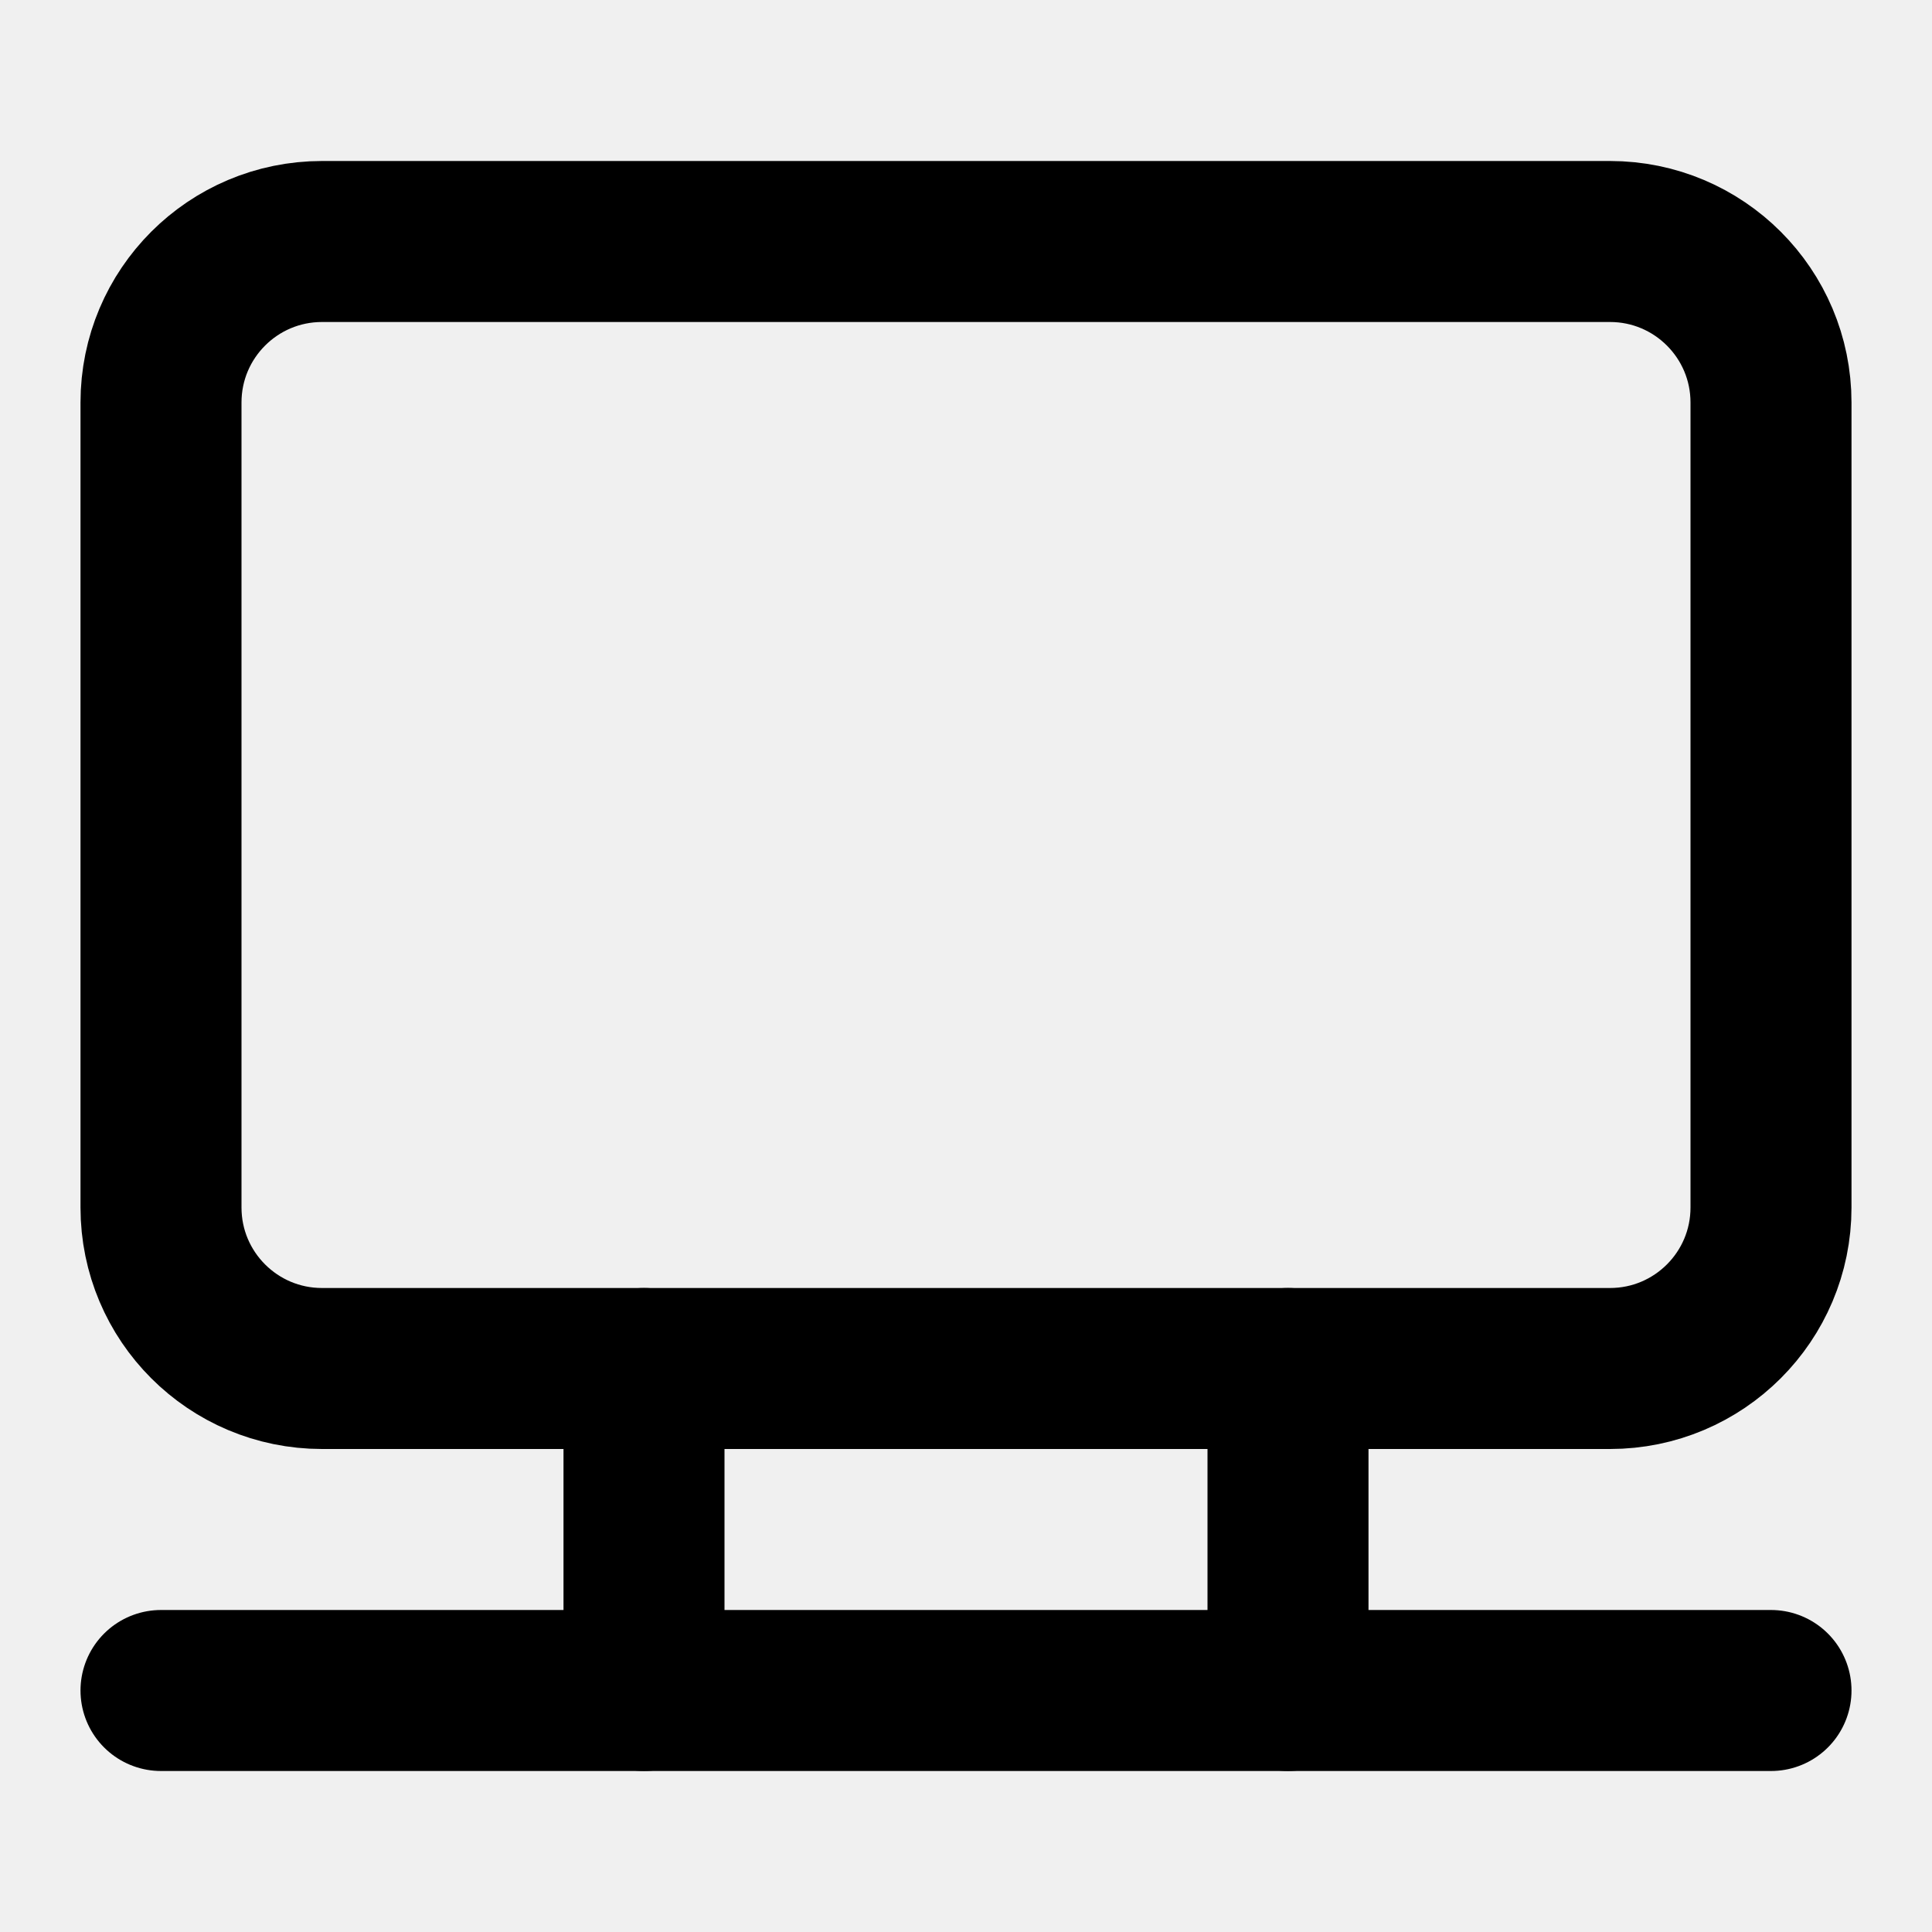
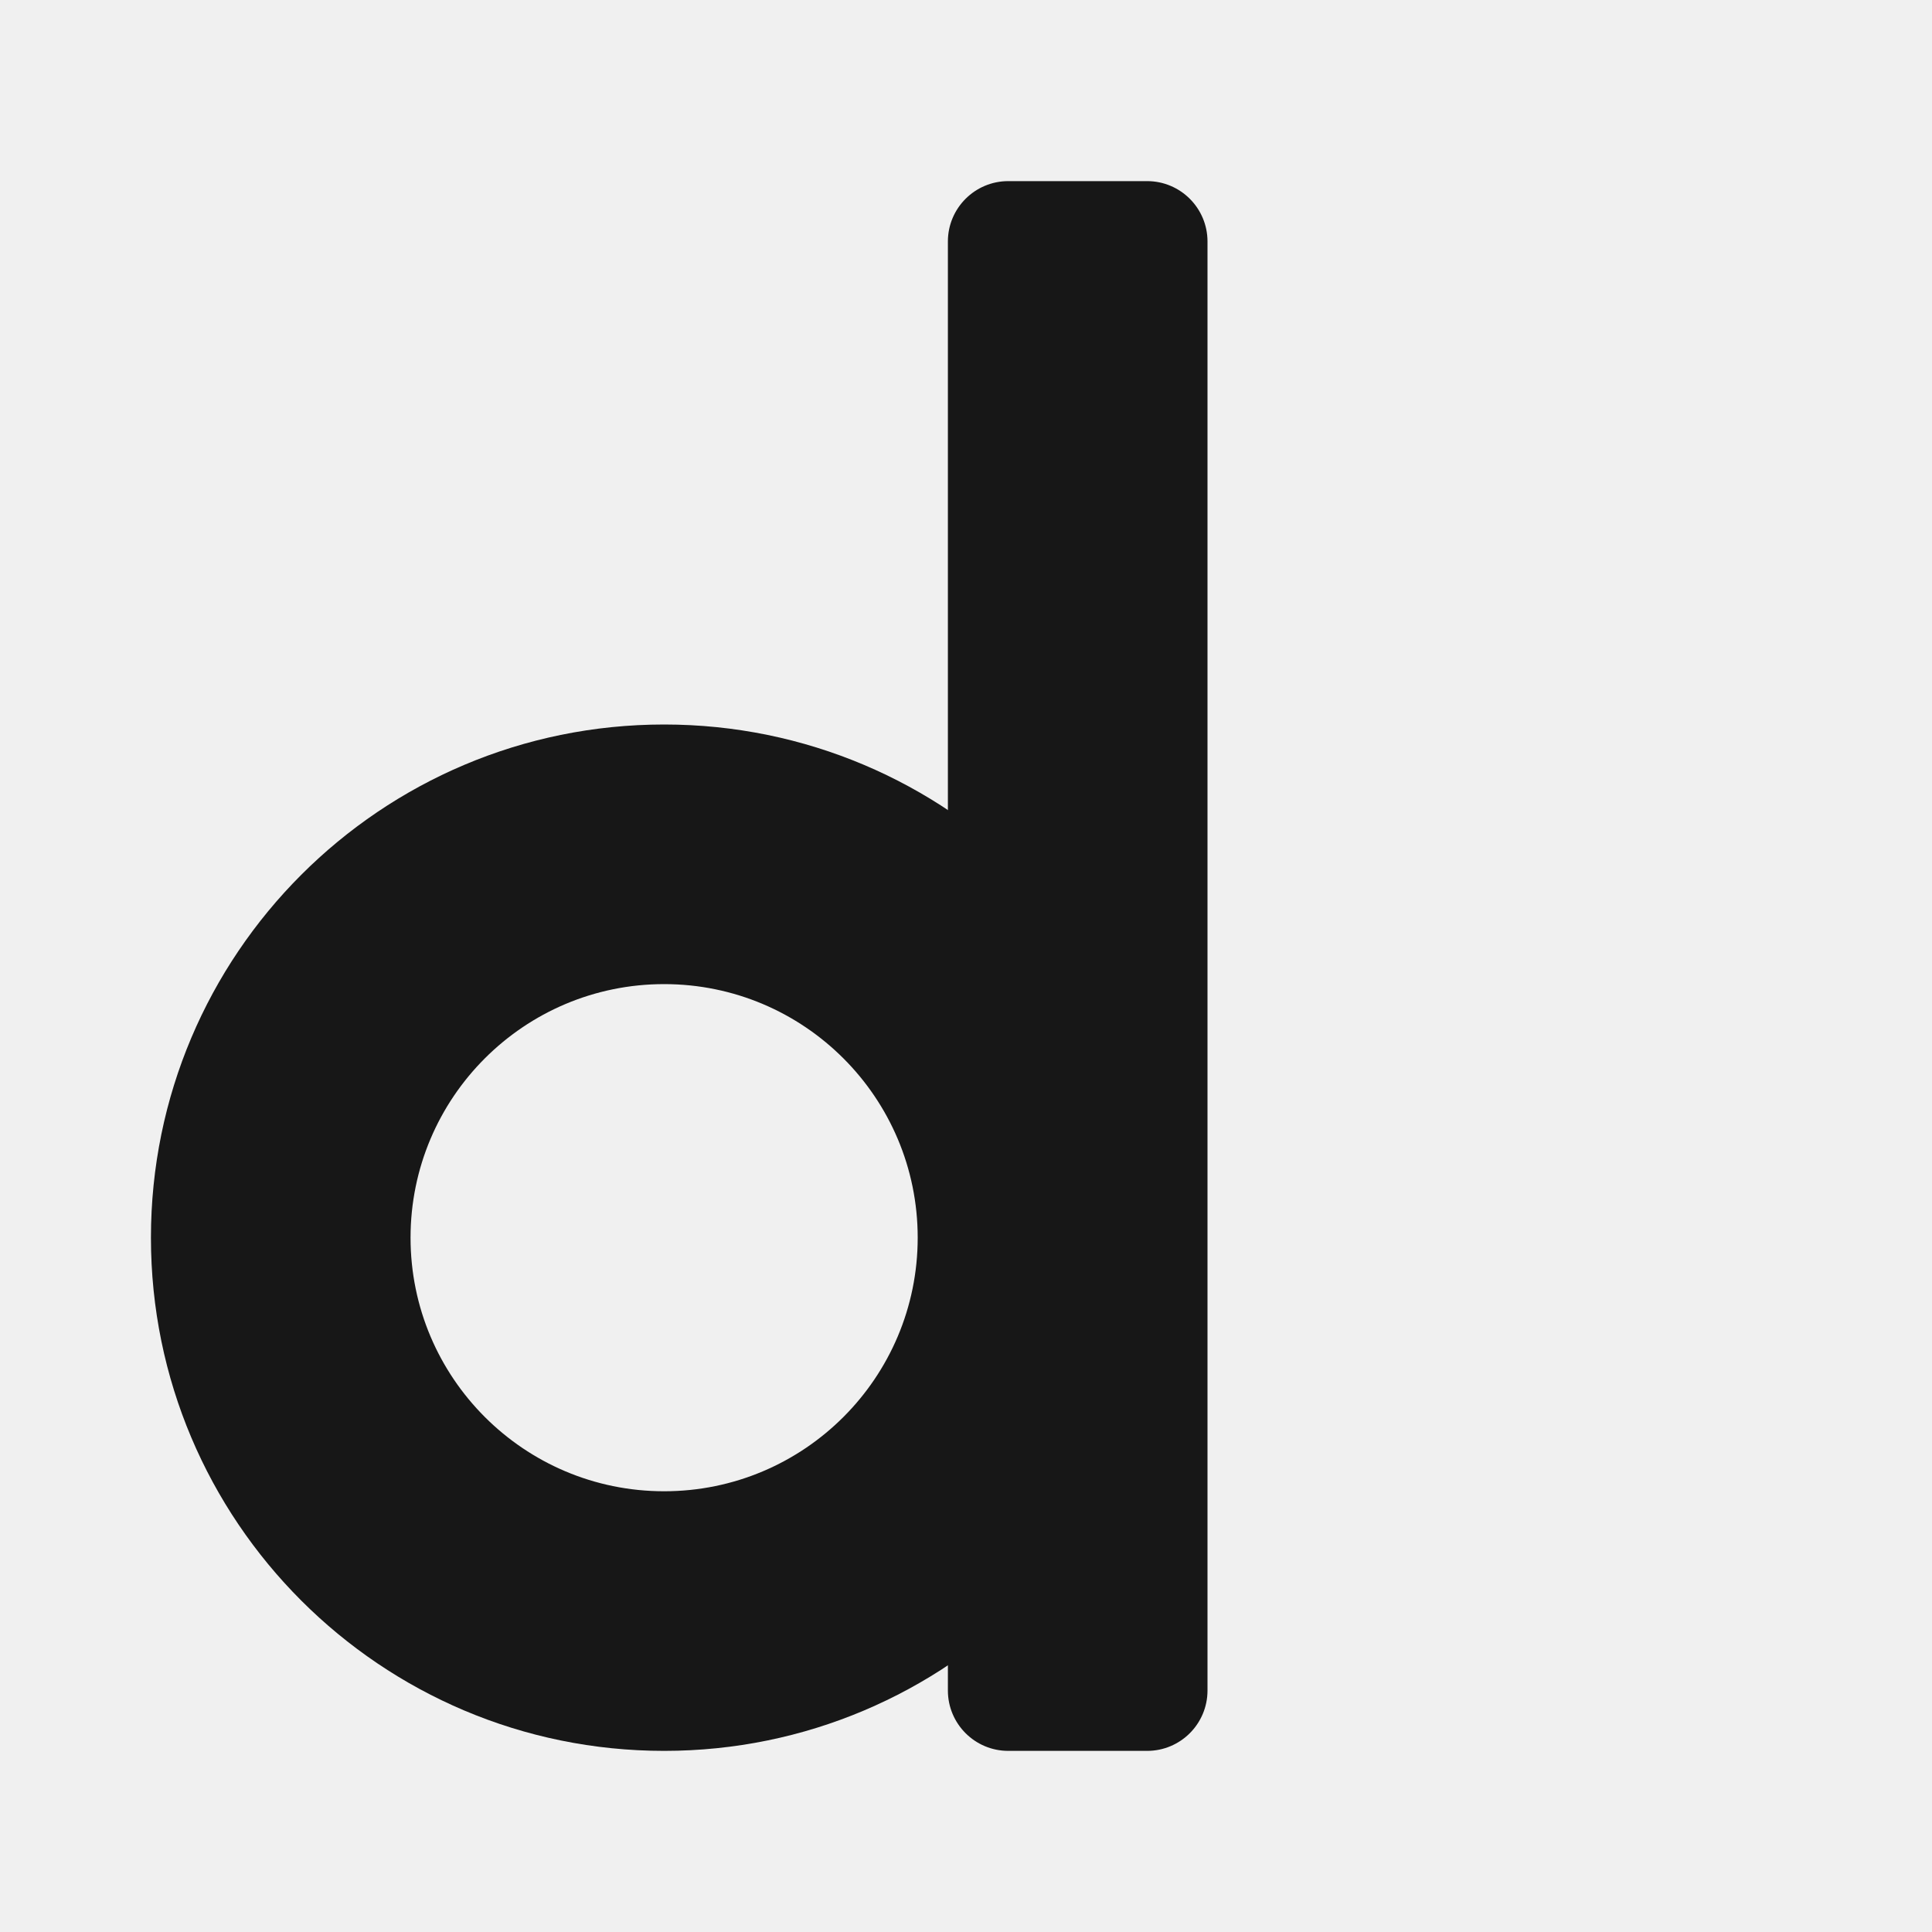
- <svg xmlns="http://www.w3.org/2000/svg" viewBox="0 0 24 24" fill="none">
+ <svg xmlns="http://www.w3.org/2000/svg" viewBox="0 0 32 32" fill="none">
  <style>
-     path, rect, line { stroke: #000; }
+     path, rect { fill: #171717; }
    @media (prefers-color-scheme: dark) {
-       path, rect, line { stroke: #fff; }
+       path, rect { fill: #fafafa; }
    }
  </style>
-   <rect x="2" y="3" width="20" height="14" rx="2" ry="2" stroke-width="2" stroke-linecap="round" stroke-linejoin="round" />
-   <line x1="2" y1="21" x2="22" y2="21" stroke-width="2" stroke-linecap="round" />
-   <line x1="8" y1="17" x2="8" y2="21" stroke-width="2" stroke-linecap="round" />
-   <line x1="16" y1="17" x2="16" y2="21" stroke-width="2" stroke-linecap="round" />
+   <path fill-rule="evenodd" d="M11 12a8.5 8.5 0 1 0 0 17 8.5 8.5 0 0 0 0-17zm0 4.3a4.2 4.2 0 1 1 0 8.4 4.2 4.2 0 0 1 0-8.4z" />
+   <rect x="15.7" y="3" width="4.3" height="26" rx="1" />
</svg>
